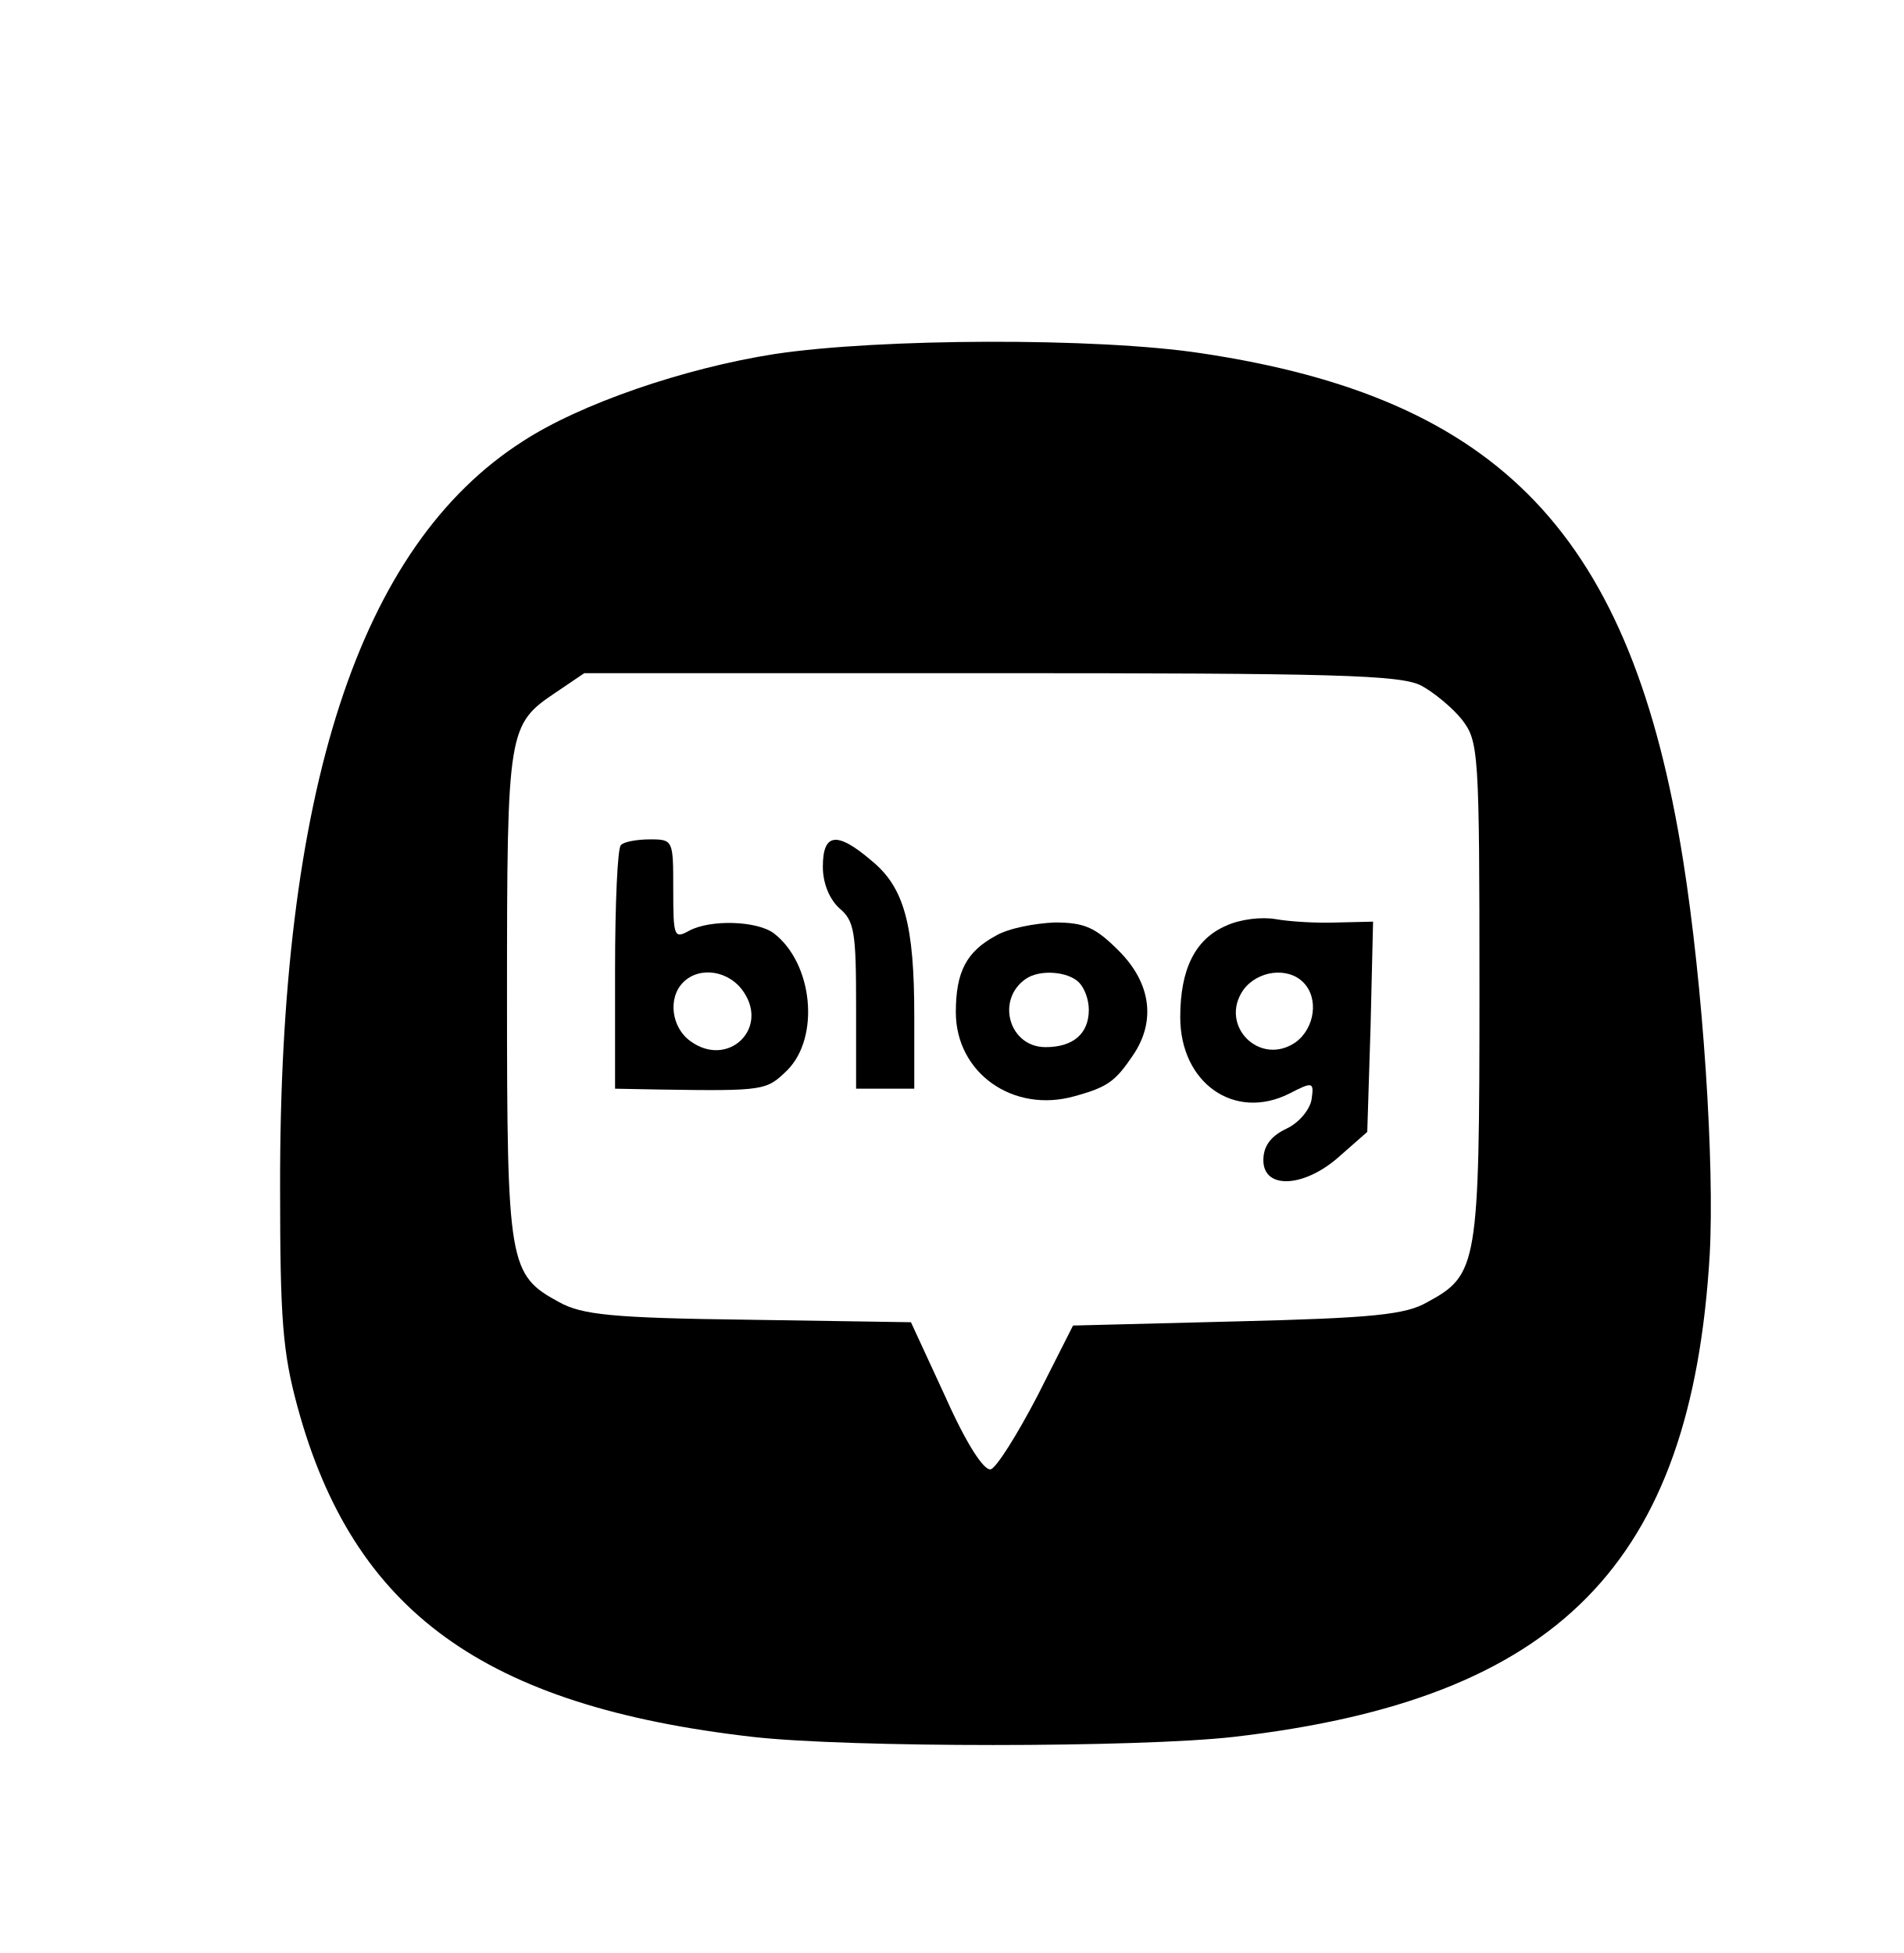
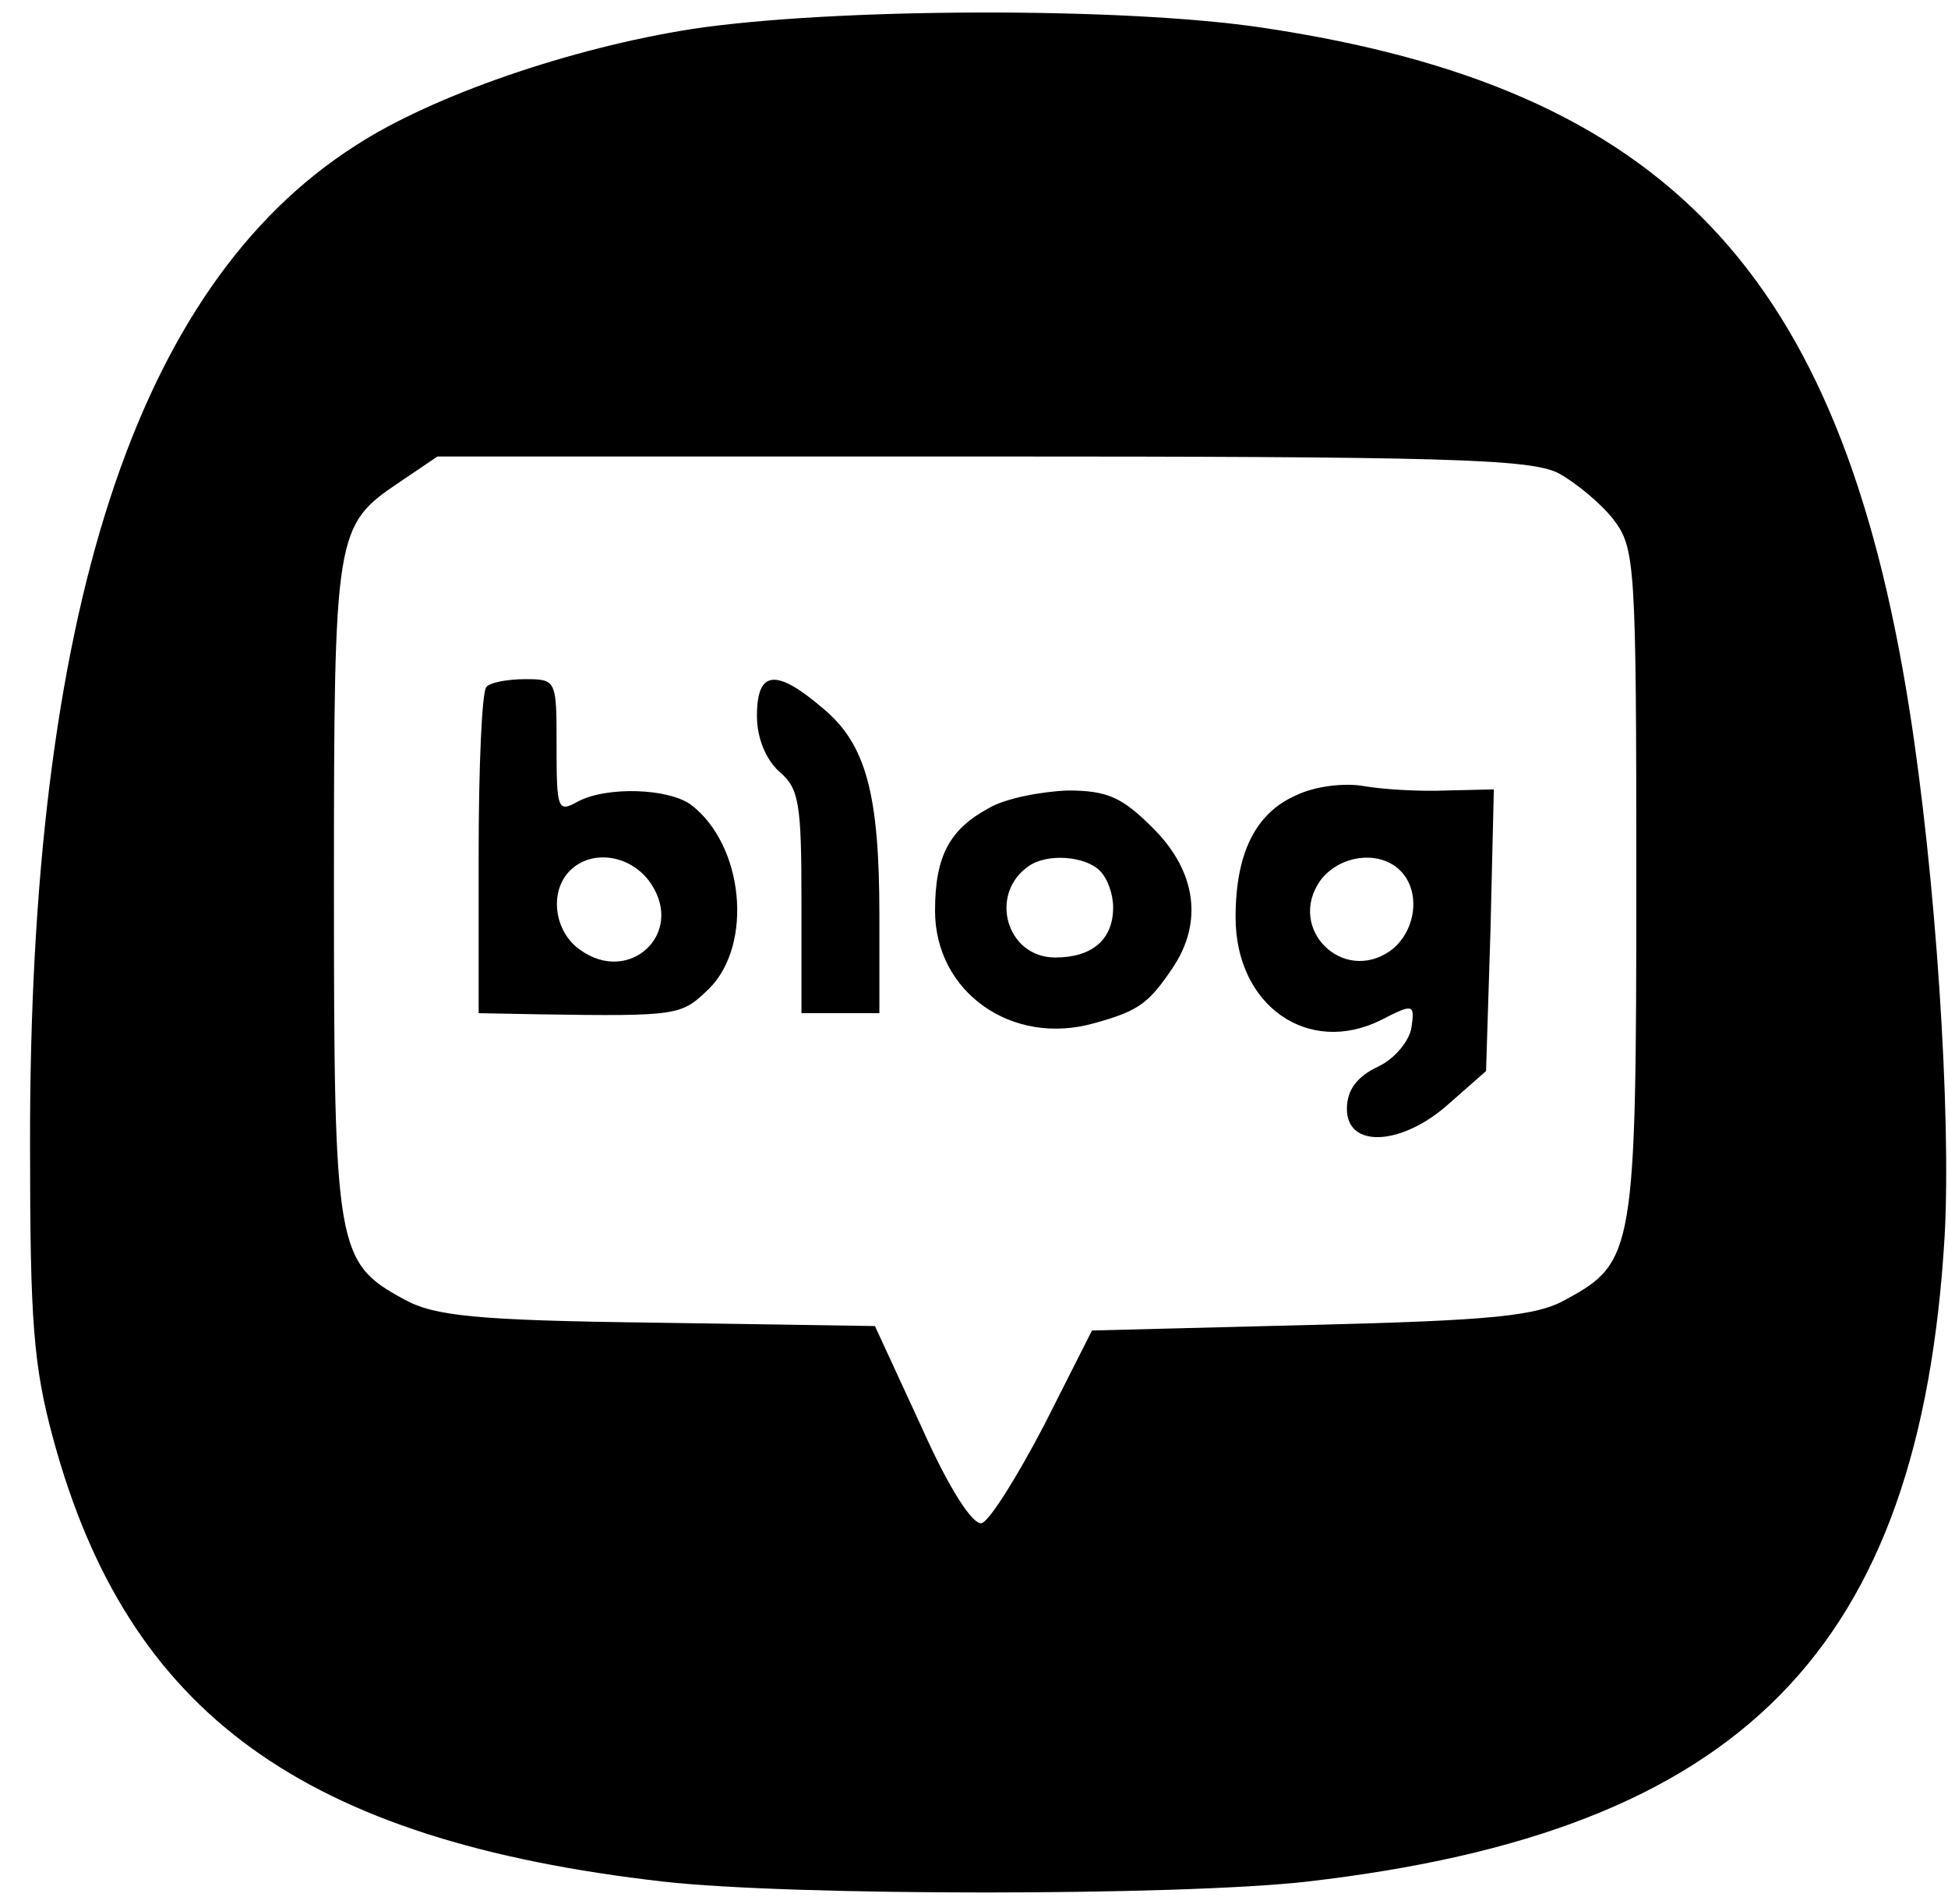
- <svg xmlns="http://www.w3.org/2000/svg" version="1.0" width="229pt" height="235pt" viewBox="0 0 229 235" preserveAspectRatio="xMidYMid meet">
-   <g transform="translate(0,235) scale(0.1,-0.1)" fill="#000000" stroke="none">
-     <path d="M932 1924 c-109 -17 -234 -60 -303 -105 -197 -126 -293 -420 -292 -899 0 -157 3 -197 21 -263 67 -246 224 -360 548 -397 115 -13 463 -13 578 0 391 45 551 208 573 580 6 110 -8 324 -32 475 -62 391 -219 556 -580 610 -125 19 -387 18 -513 -1z m778 -399 c15 -8 38 -27 49 -41 20 -26 21 -38 21 -326 0 -331 -2 -342 -63 -375 -26 -15 -66 -19 -229 -23 l-197 -5 -43 -85 c-24 -46 -49 -86 -56 -88 -8 -2 -29 30 -54 86 l-42 91 -196 3 c-163 2 -200 6 -227 21 -61 33 -63 45 -63 369 0 321 1 326 59 365 l34 23 489 0 c412 0 493 -2 518 -15z" />
-     <path d="M747 1333 c-4 -3 -7 -71 -7 -150 l0 -143 53 -1 c128 -2 129 -1 154 23 40 40 31 129 -16 165 -20 15 -76 17 -102 3 -18 -10 -19 -7 -19 50 0 59 0 60 -28 60 -16 0 -32 -3 -35 -7z m148 -177 c30 -45 -20 -91 -64 -59 -23 16 -28 52 -9 71 20 20 56 14 73 -12z" />
-     <path d="M990 1307 c0 -20 8 -39 20 -50 18 -15 20 -29 20 -117 l0 -100 35 0 35 0 0 88 c0 109 -12 154 -51 186 -42 36 -59 34 -59 -7z" />
-     <path d="M1475 1236 c-37 -16 -55 -52 -55 -110 0 -79 65 -125 131 -92 29 15 30 14 27 -7 -2 -12 -15 -28 -30 -35 -19 -9 -28 -21 -28 -38 0 -36 50 -33 92 5 l33 29 4 127 3 126 -43 -1 c-24 -1 -57 1 -74 4 -17 3 -43 0 -60 -8z m93 -68 c19 -19 14 -55 -9 -72 -43 -30 -93 20 -63 63 17 23 53 28 72 9z" />
-     <path d="M1198 1224 c-35 -19 -48 -43 -48 -92 0 -73 69 -122 143 -101 40 11 49 18 70 49 28 41 22 87 -17 126 -28 28 -41 34 -77 34 -24 -1 -56 -7 -71 -16z m100 -56 c7 -7 12 -21 12 -33 0 -29 -19 -45 -52 -45 -44 0 -60 57 -24 82 17 12 51 9 64 -4z" />
+ <svg xmlns="http://www.w3.org/2000/svg" version="1.0" width="175pt" height="171pt" viewBox="0 0 175 171" preserveAspectRatio="xMidYMid meet">
+   <g transform="translate(0,171) scale(0.1,-0.1)" fill="#000000" stroke="none">
+     <path d="M622 1684 c-109 -17 -234 -60 -303 -105 -197 -126 -293 -420 -292 -899 0 -157 3 -197 21 -263 67 -246 224 -360 548 -397 115 -13 463 -13 578 0 391 45 551 208 573 580 6 110 -8 324 -32 475 -62 391 -219 556 -580 610 -125 19 -387 18 -513 -1z m778 -399 c15 -8 38 -27 49 -41 20 -26 21 -38 21 -326 0 -331 -2 -342 -63 -375 -26 -15 -66 -19 -229 -23 l-197 -5 -43 -85 c-24 -46 -49 -86 -56 -88 -8 -2 -29 30 -54 86 l-42 91 -196 3 c-163 2 -200 6 -227 21 -61 33 -63 45 -63 369 0 321 1 326 59 365 l34 23 489 0 c412 0 493 -2 518 -15z" />
+     <path d="M437 1093 c-4 -3 -7 -71 -7 -150 l0 -143 53 -1 c128 -2 129 -1 154 23 40 40 31 129 -16 165 -20 15 -76 17 -102 3 -18 -10 -19 -7 -19 50 0 59 0 60 -28 60 -16 0 -32 -3 -35 -7z m148 -177 c30 -45 -20 -91 -64 -59 -23 16 -28 52 -9 71 20 20 56 14 73 -12z" />
+     <path d="M680 1067 c0 -20 8 -39 20 -50 18 -15 20 -29 20 -117 l0 -100 35 0 35 0 0 88 c0 109 -12 154 -51 186 -42 36 -59 34 -59 -7z" />
+     <path d="M1165 996 c-37 -16 -55 -52 -55 -110 0 -79 65 -125 131 -92 29 15 30 14 27 -7 -2 -12 -15 -28 -30 -35 -19 -9 -28 -21 -28 -38 0 -36 50 -33 92 5 l33 29 4 127 3 126 -43 -1 c-24 -1 -57 1 -74 4 -17 3 -43 0 -60 -8z m93 -68 c19 -19 14 -55 -9 -72 -43 -30 -93 20 -63 63 17 23 53 28 72 9z" />
+     <path d="M888 984 c-35 -19 -48 -43 -48 -92 0 -73 69 -122 143 -101 40 11 49 18 70 49 28 41 22 87 -17 126 -28 28 -41 34 -77 34 -24 -1 -56 -7 -71 -16z m100 -56 c7 -7 12 -21 12 -33 0 -29 -19 -45 -52 -45 -44 0 -60 57 -24 82 17 12 51 9 64 -4z" />
  </g>
</svg>
